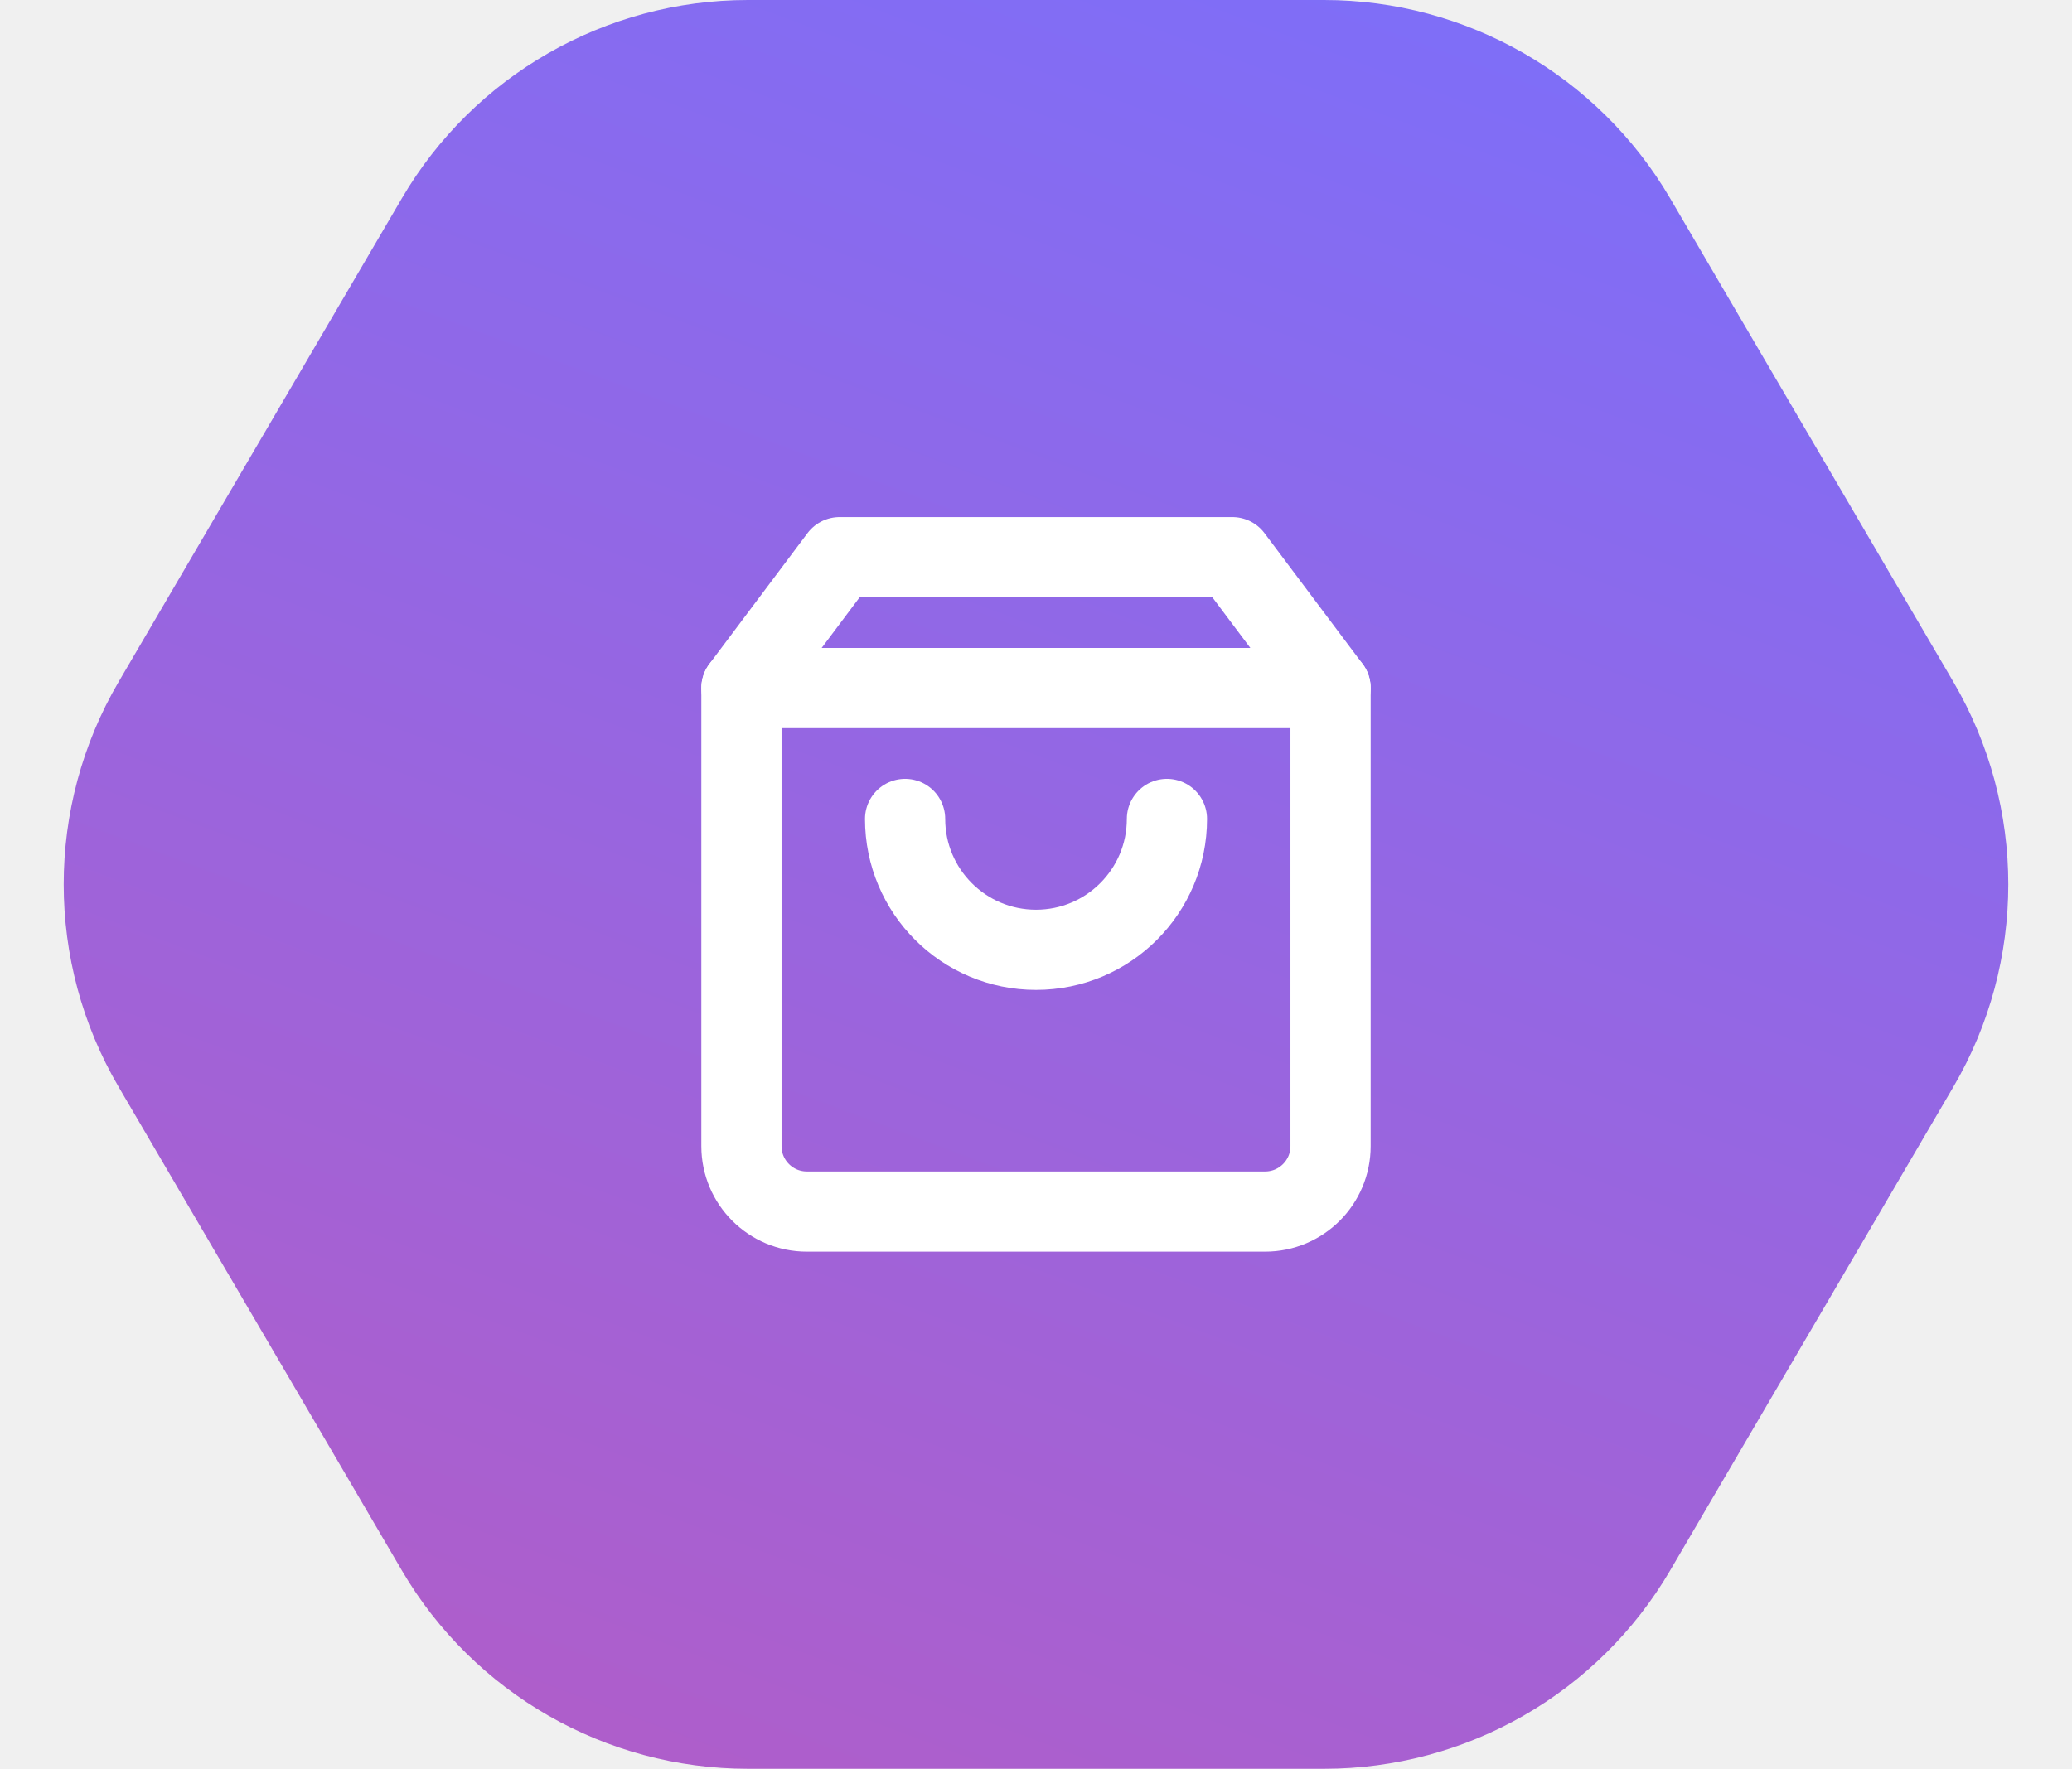
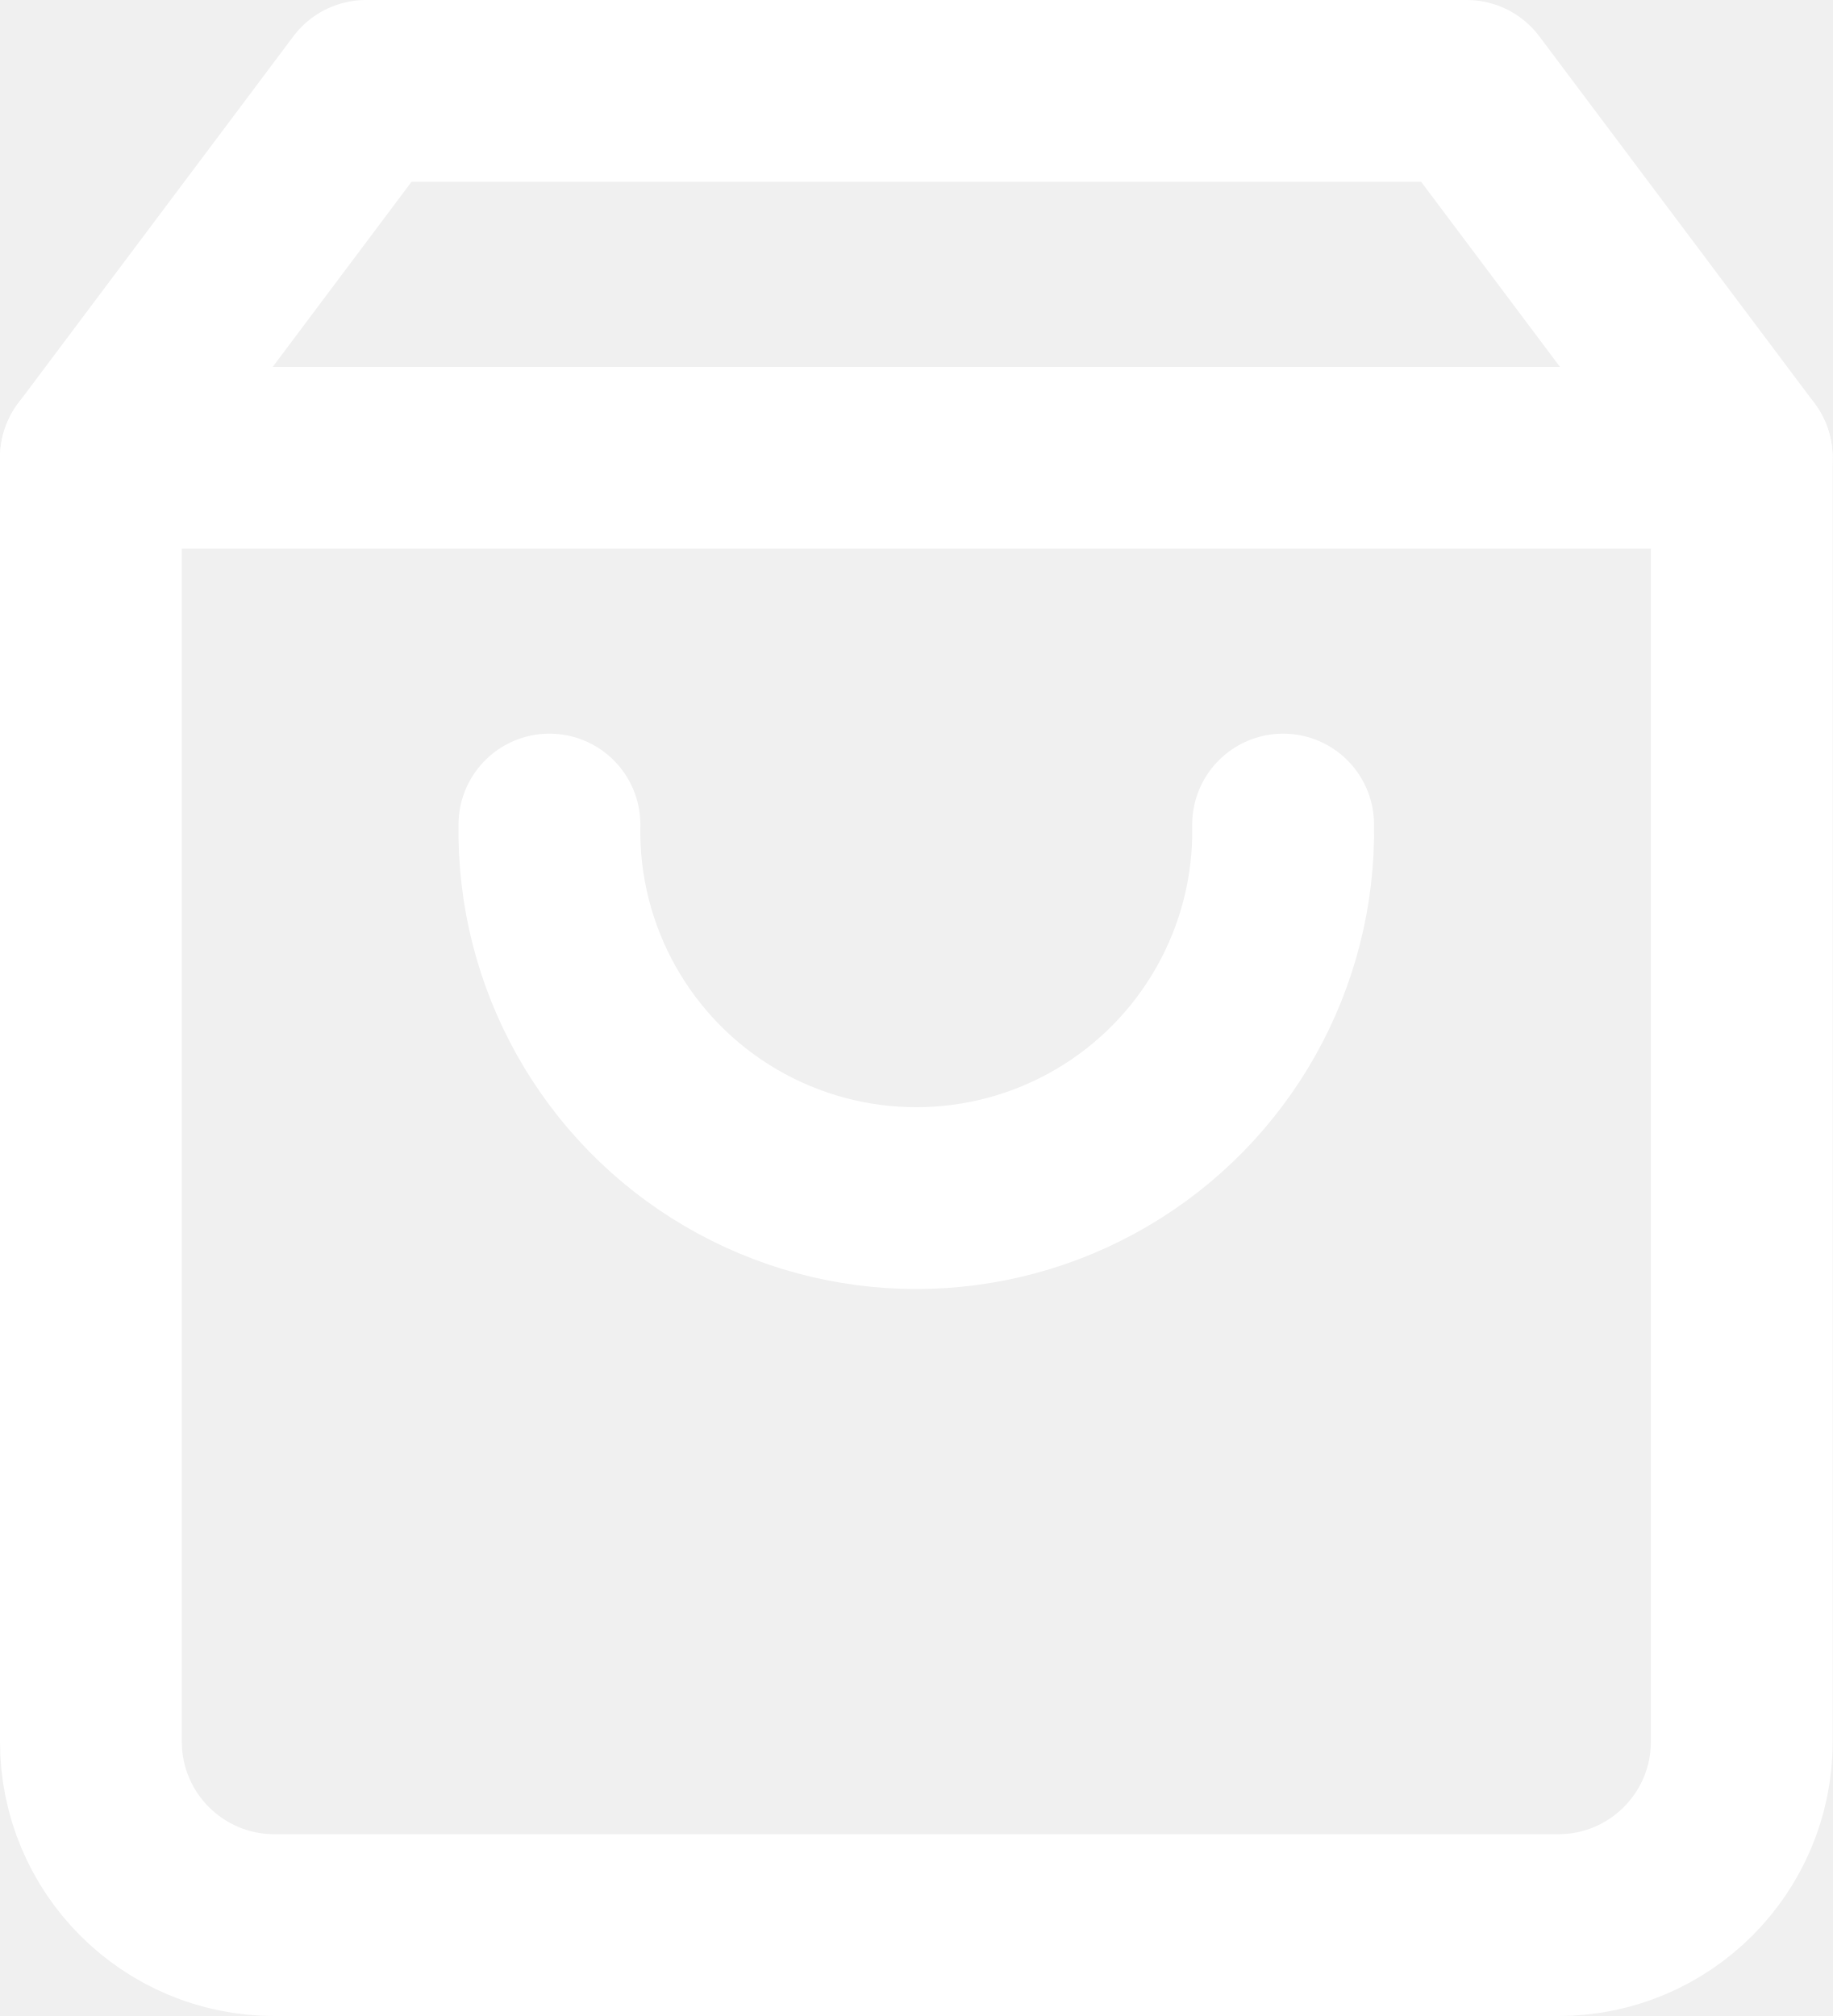
- <svg xmlns="http://www.w3.org/2000/svg" id="Group_366" data-name="Group 366" width="51.666" height="44.117" viewBox="0 0 51.666 44.117">
-   <defs>
-     <linearGradient id="linear-gradient" x1="0.322" y1="1" x2="0.739" gradientUnits="objectBoundingBox">
-       <stop offset="0" stop-color="#ae5ecb" />
-       <stop offset="1" stop-color="#7e6ef8" />
-     </linearGradient>
-   </defs>
-   <path id="Polygon_6" data-name="Polygon 6" d="M33.017,0a10,10,0,0,1,8.629,4.947l7.061,12.058a10,10,0,0,1,0,10.106L41.646,39.17a10,10,0,0,1-8.629,4.947H18.649A10,10,0,0,1,10.02,39.17L2.959,27.111a10,10,0,0,1,0-10.106L10.02,4.947A10,10,0,0,1,18.649,0Z" fill="url(#linear-gradient)" />
-   <g id="Icon_feather-shopping-bag" data-name="Icon feather-shopping-bag" transform="translate(18.488 13.897)">
-     <path id="Path_140" data-name="Path 140" d="M6.948,3,4.5,6.264V17.69a1.632,1.632,0,0,0,1.632,1.632H17.558A1.632,1.632,0,0,0,19.19,17.69V6.264L16.742,3Z" transform="translate(-4.5 -3)" fill="none" stroke="#fff" stroke-linecap="round" stroke-linejoin="round" stroke-width="2" />
-     <path id="Path_141" data-name="Path 141" d="M4.5,9H19.19" transform="translate(-4.5 -5.736)" fill="none" stroke="#fff" stroke-linecap="round" stroke-linejoin="round" stroke-width="2" />
-     <path id="Path_142" data-name="Path 142" d="M18.529,15A3.264,3.264,0,0,1,12,15" transform="translate(-7.919 -8.471)" fill="none" stroke="#fff" stroke-linecap="round" stroke-linejoin="round" stroke-width="2" />
+ <svg xmlns="http://www.w3.org/2000/svg" width="15.12" height="16.633" viewBox="0 0 15.12 16.633">
+   <g id="NFT_bid_" data-name="NFT bid " transform="translate(0.75 0.75)">
+     <g id="Icon_feather-shopping-bag" data-name="Icon feather-shopping-bag" transform="translate(0 0)">
+       <path id="Path_140" data-name="Path 140" d="M6.77,3,4.5,6.027V16.62a1.513,1.513,0,0,0,1.513,1.513H16.607A1.513,1.513,0,0,0,18.12,16.62V6.027L15.85,3Z" transform="translate(-4.5 -3)" fill="none" stroke="#fff" stroke-linecap="round" stroke-linejoin="round" stroke-width="1.5" />
+       <path id="Path_141" data-name="Path 141" d="M4.5,9H18.12" transform="translate(-4.5 -5.973)" fill="none" stroke="#fff" stroke-linecap="round" stroke-linejoin="round" stroke-width="1.5" />
+       <path id="Path_142" data-name="Path 142" d="M18.053,15A3.027,3.027,0,1,1,12,15" transform="translate(-8.217 -8.947)" fill="none" stroke="#fff" stroke-linecap="round" stroke-linejoin="round" stroke-width="1.5" />
+     </g>
  </g>
</svg>
